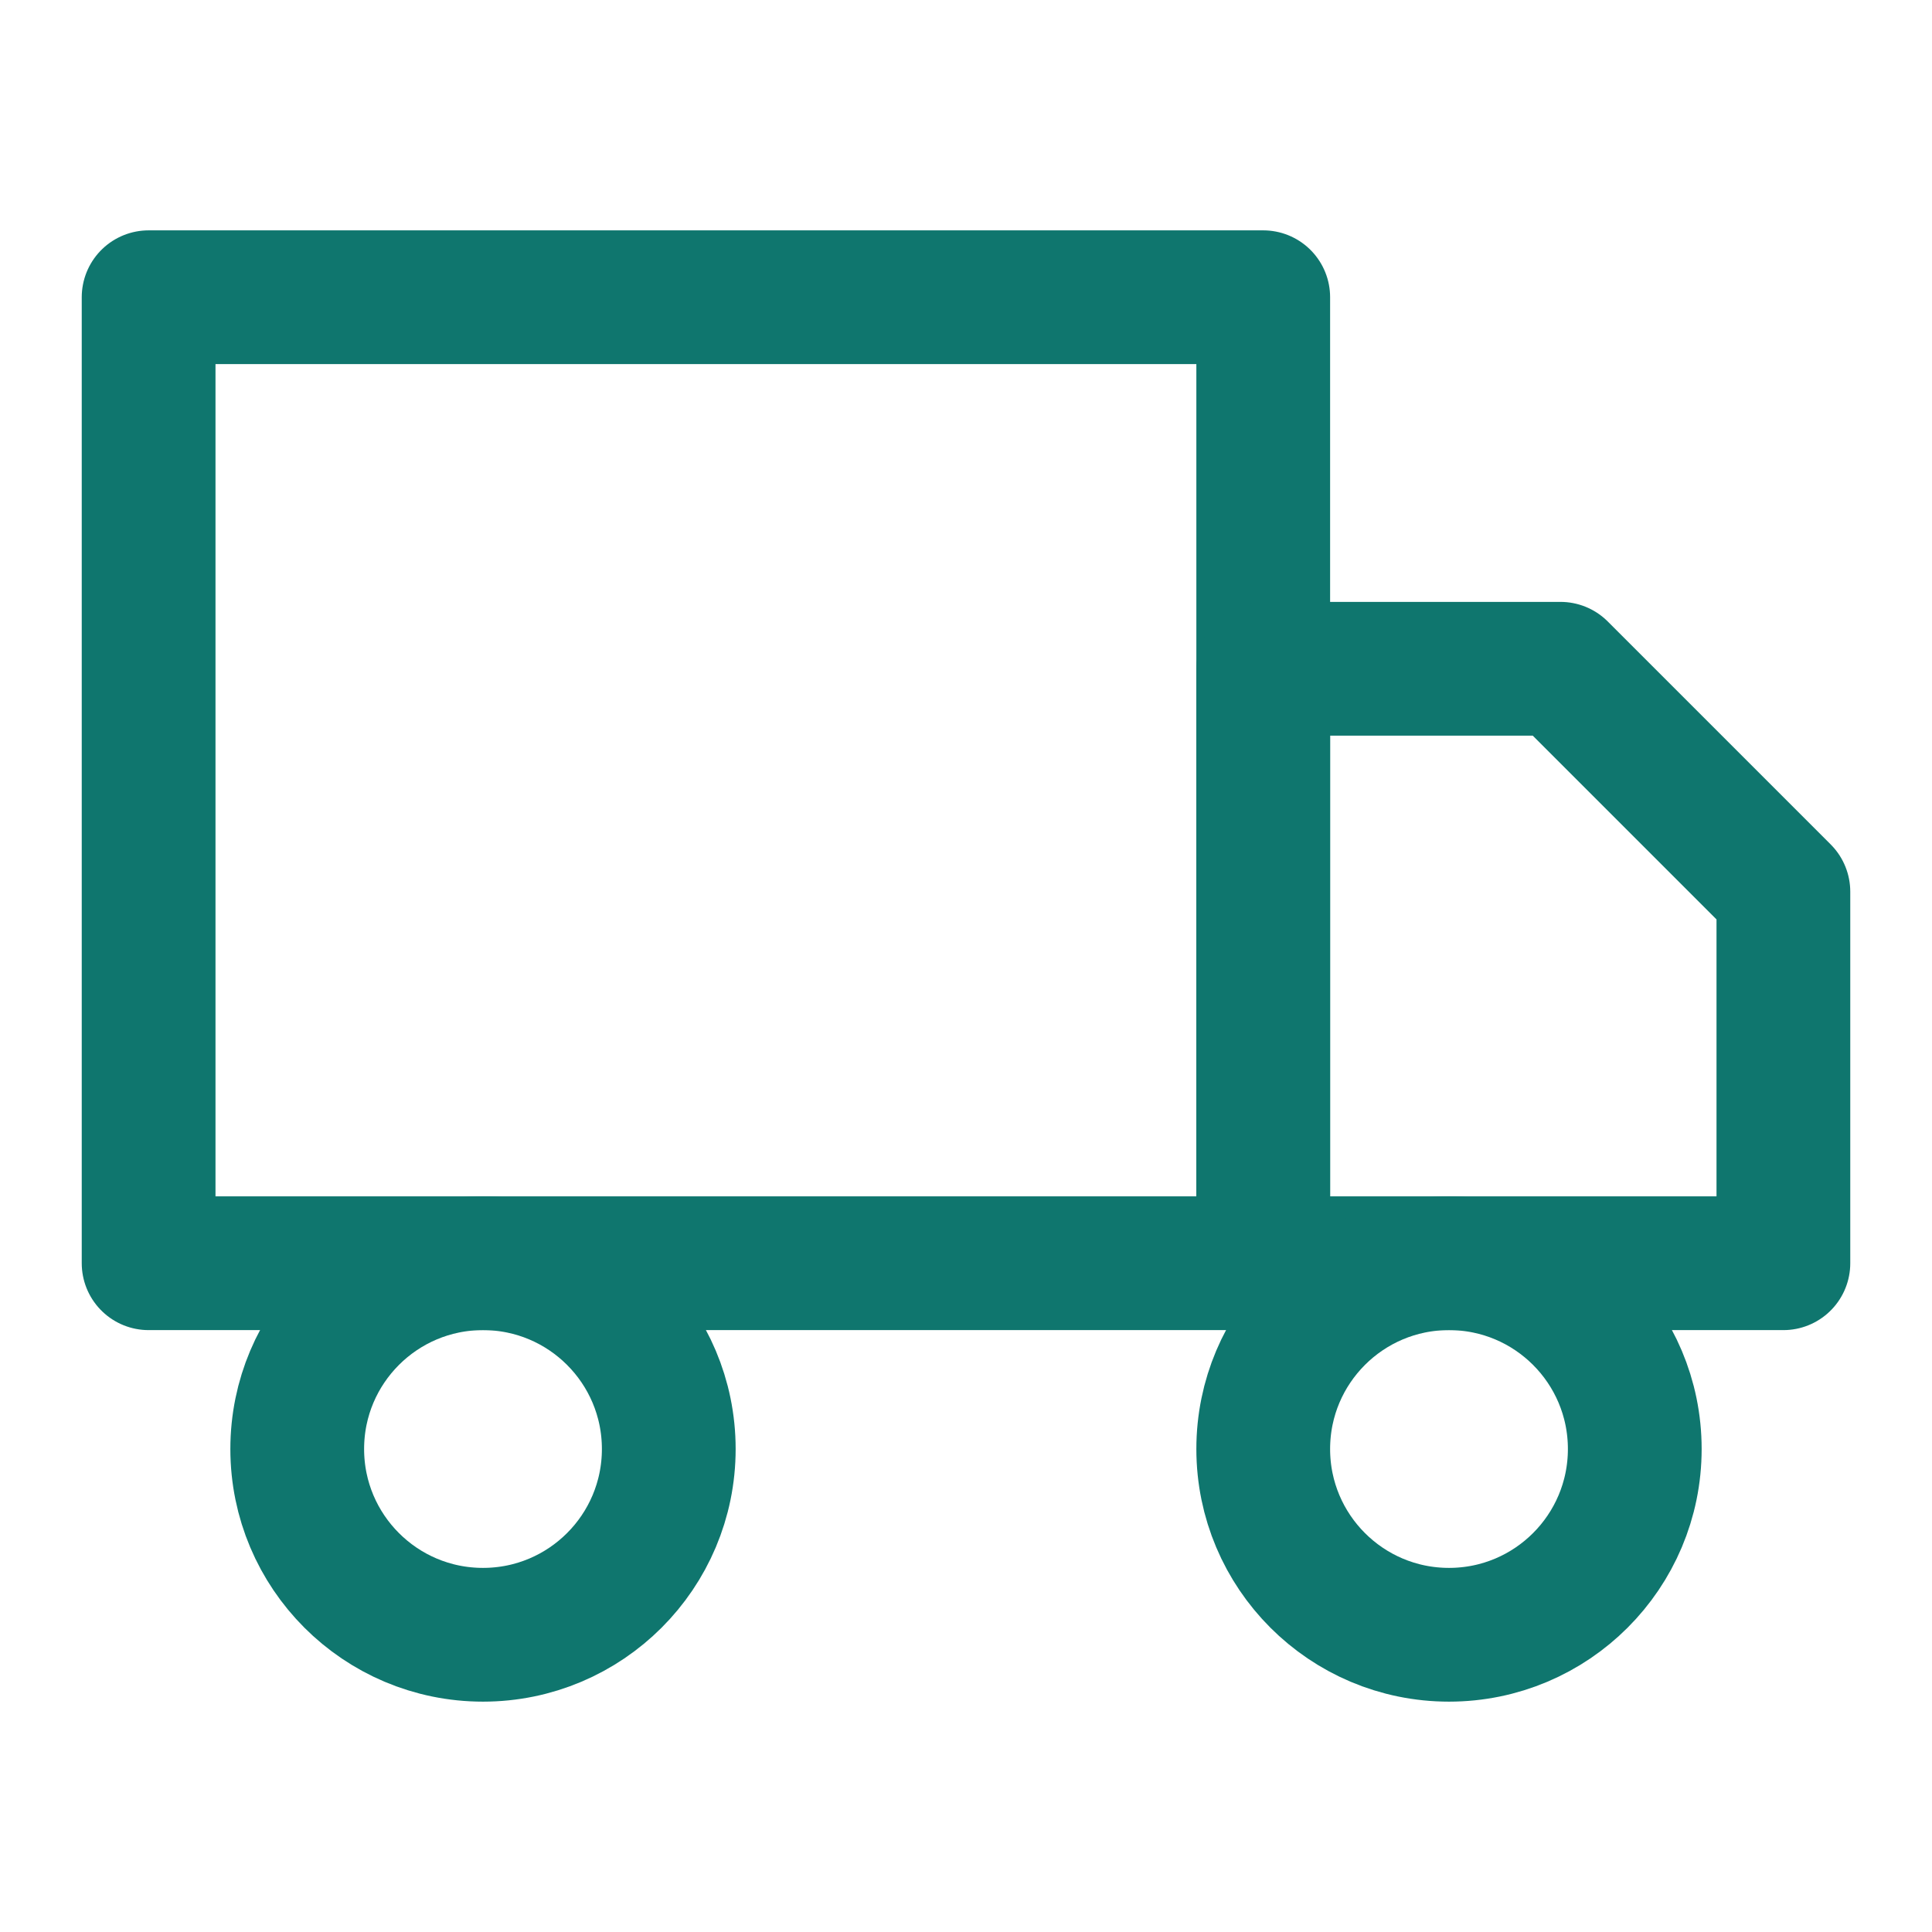
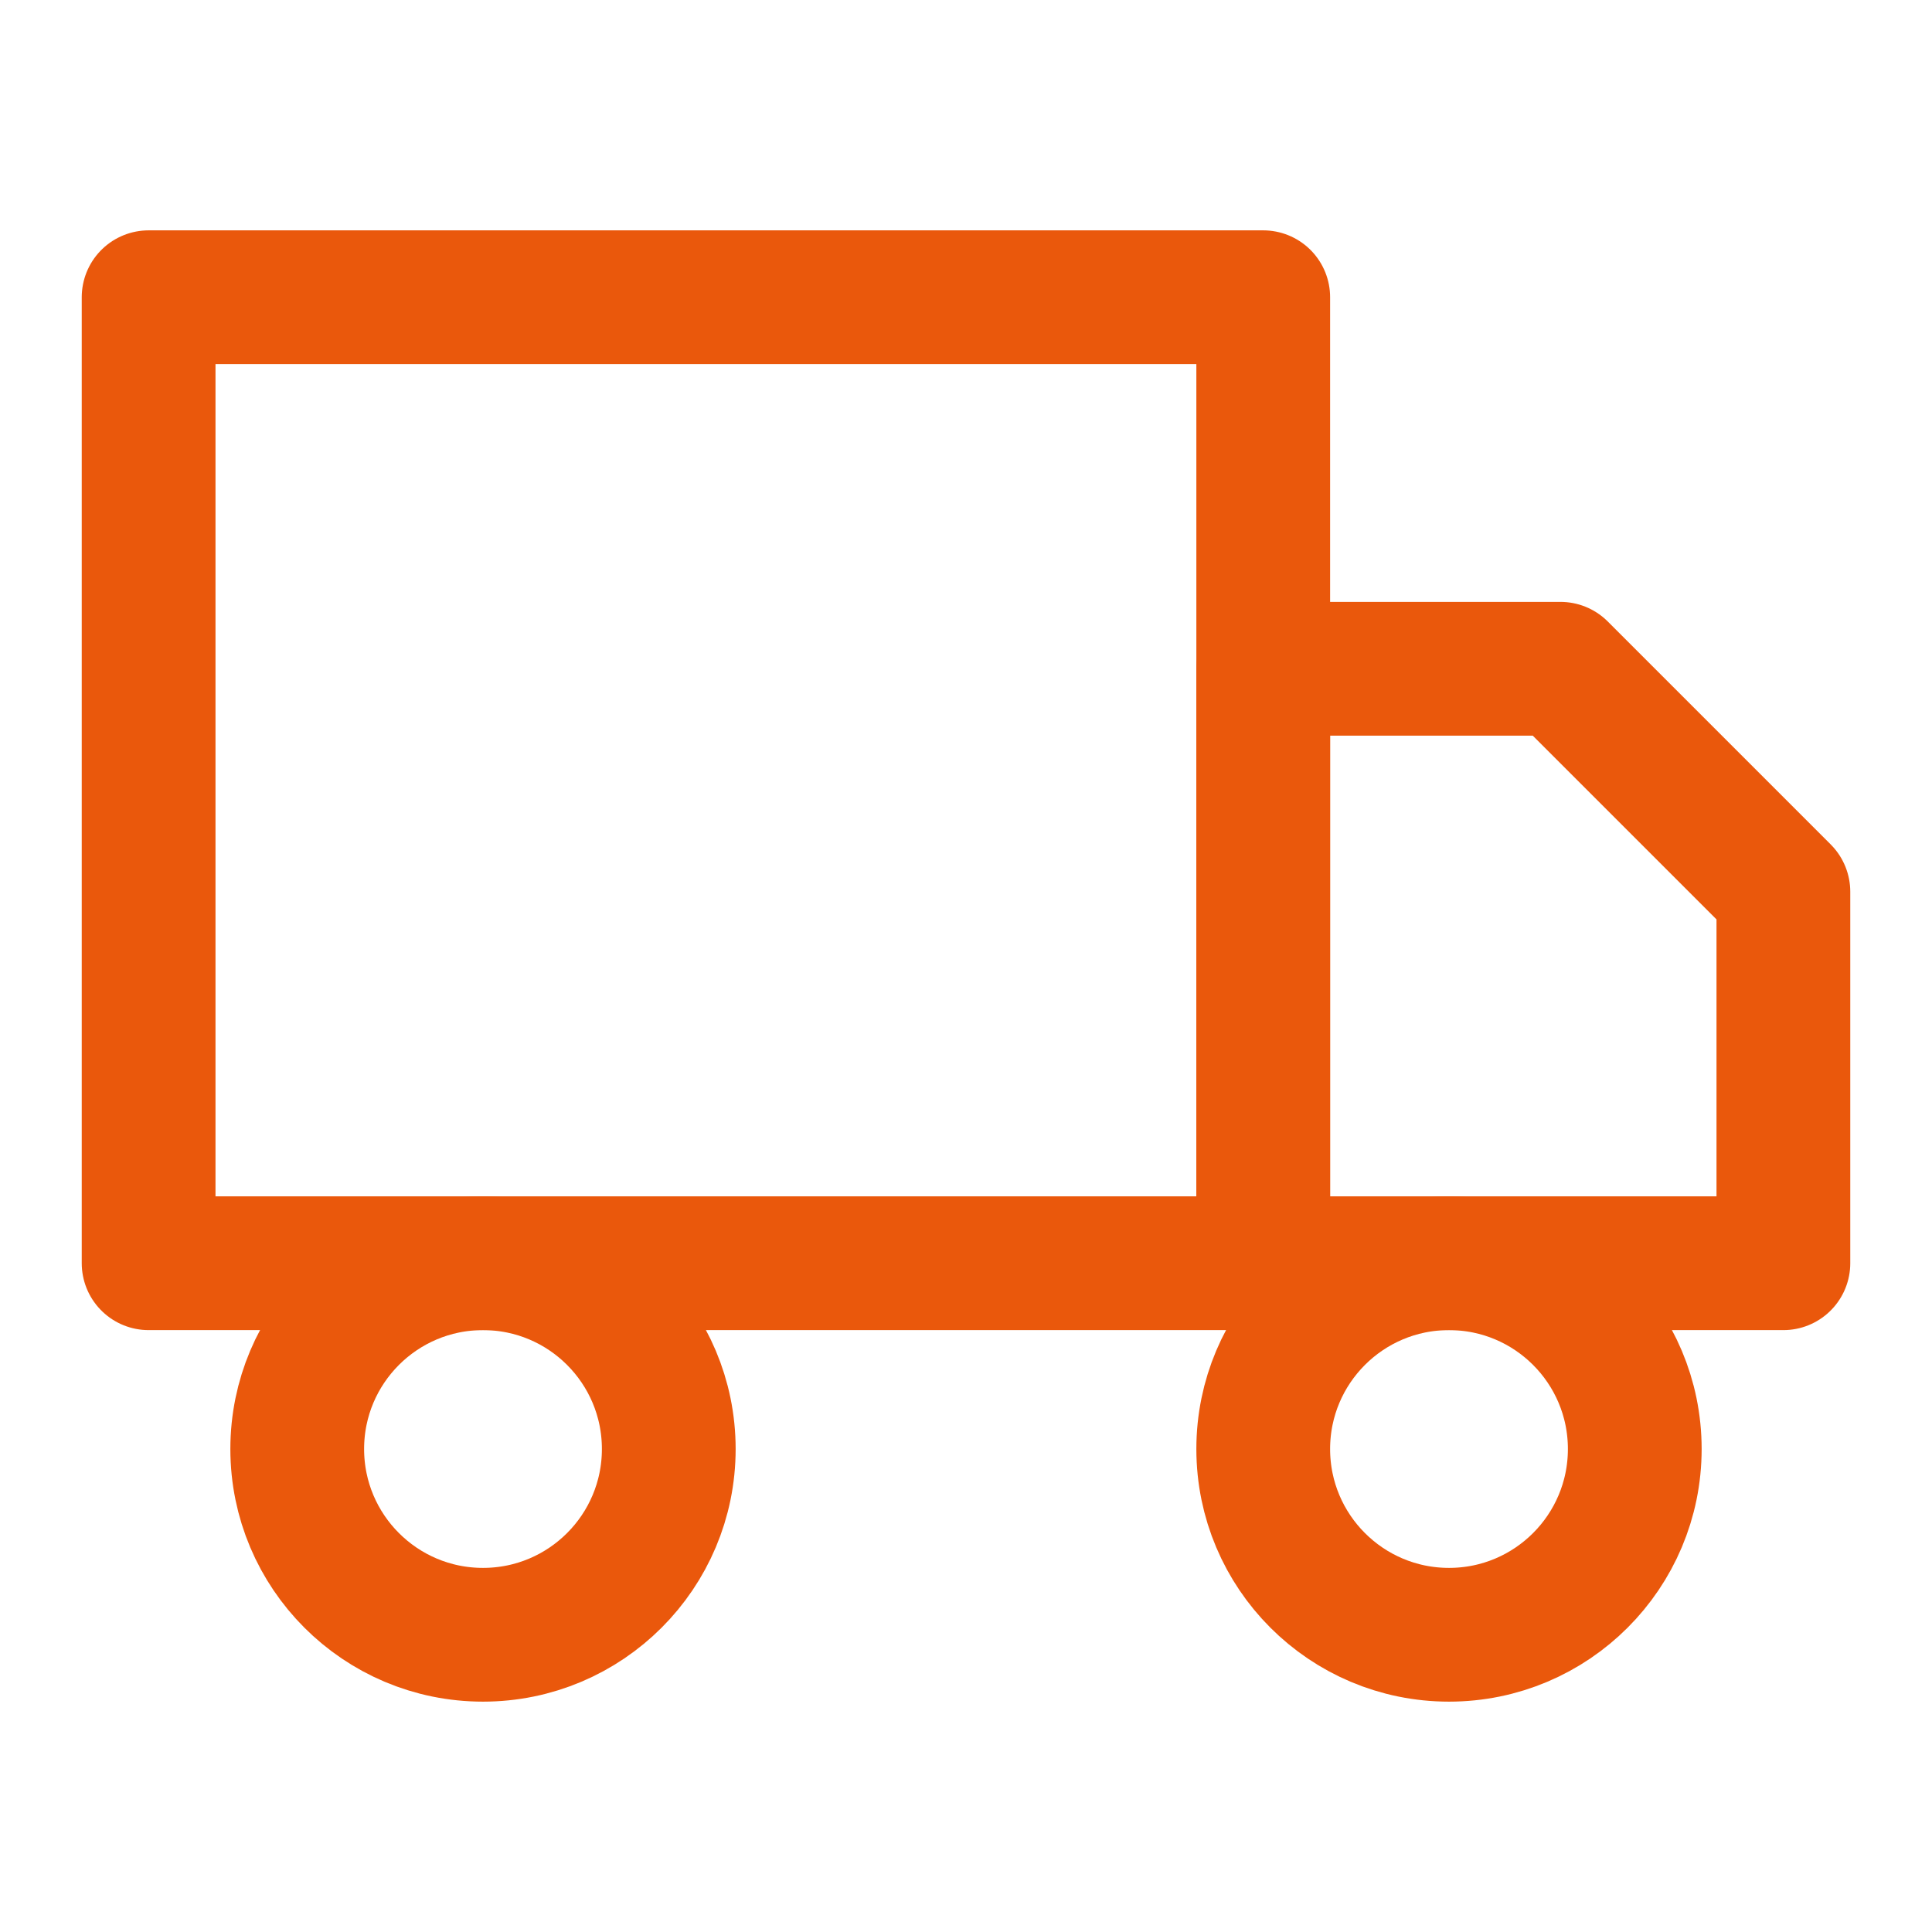
- <svg xmlns="http://www.w3.org/2000/svg" width="256" height="256" viewBox="-1 -1 26 26" fill="none" stroke="#0F766E" stroke-width="1.8" stroke-linecap="round" stroke-linejoin="round">
+ <svg xmlns="http://www.w3.org/2000/svg" width="256" height="256" viewBox="-1 -1 26 26" fill="none" stroke="#EA580C" stroke-width="1.8" stroke-linecap="round" stroke-linejoin="round">
  <rect x="1" y="3" width="15" height="13" />
  <polygon points="16 8 20 8 23 11 23 16 16 16 16 8" />
  <circle cx="5.5" cy="18.5" r="2.5" />
  <circle cx="18.5" cy="18.5" r="2.5" />
</svg>
